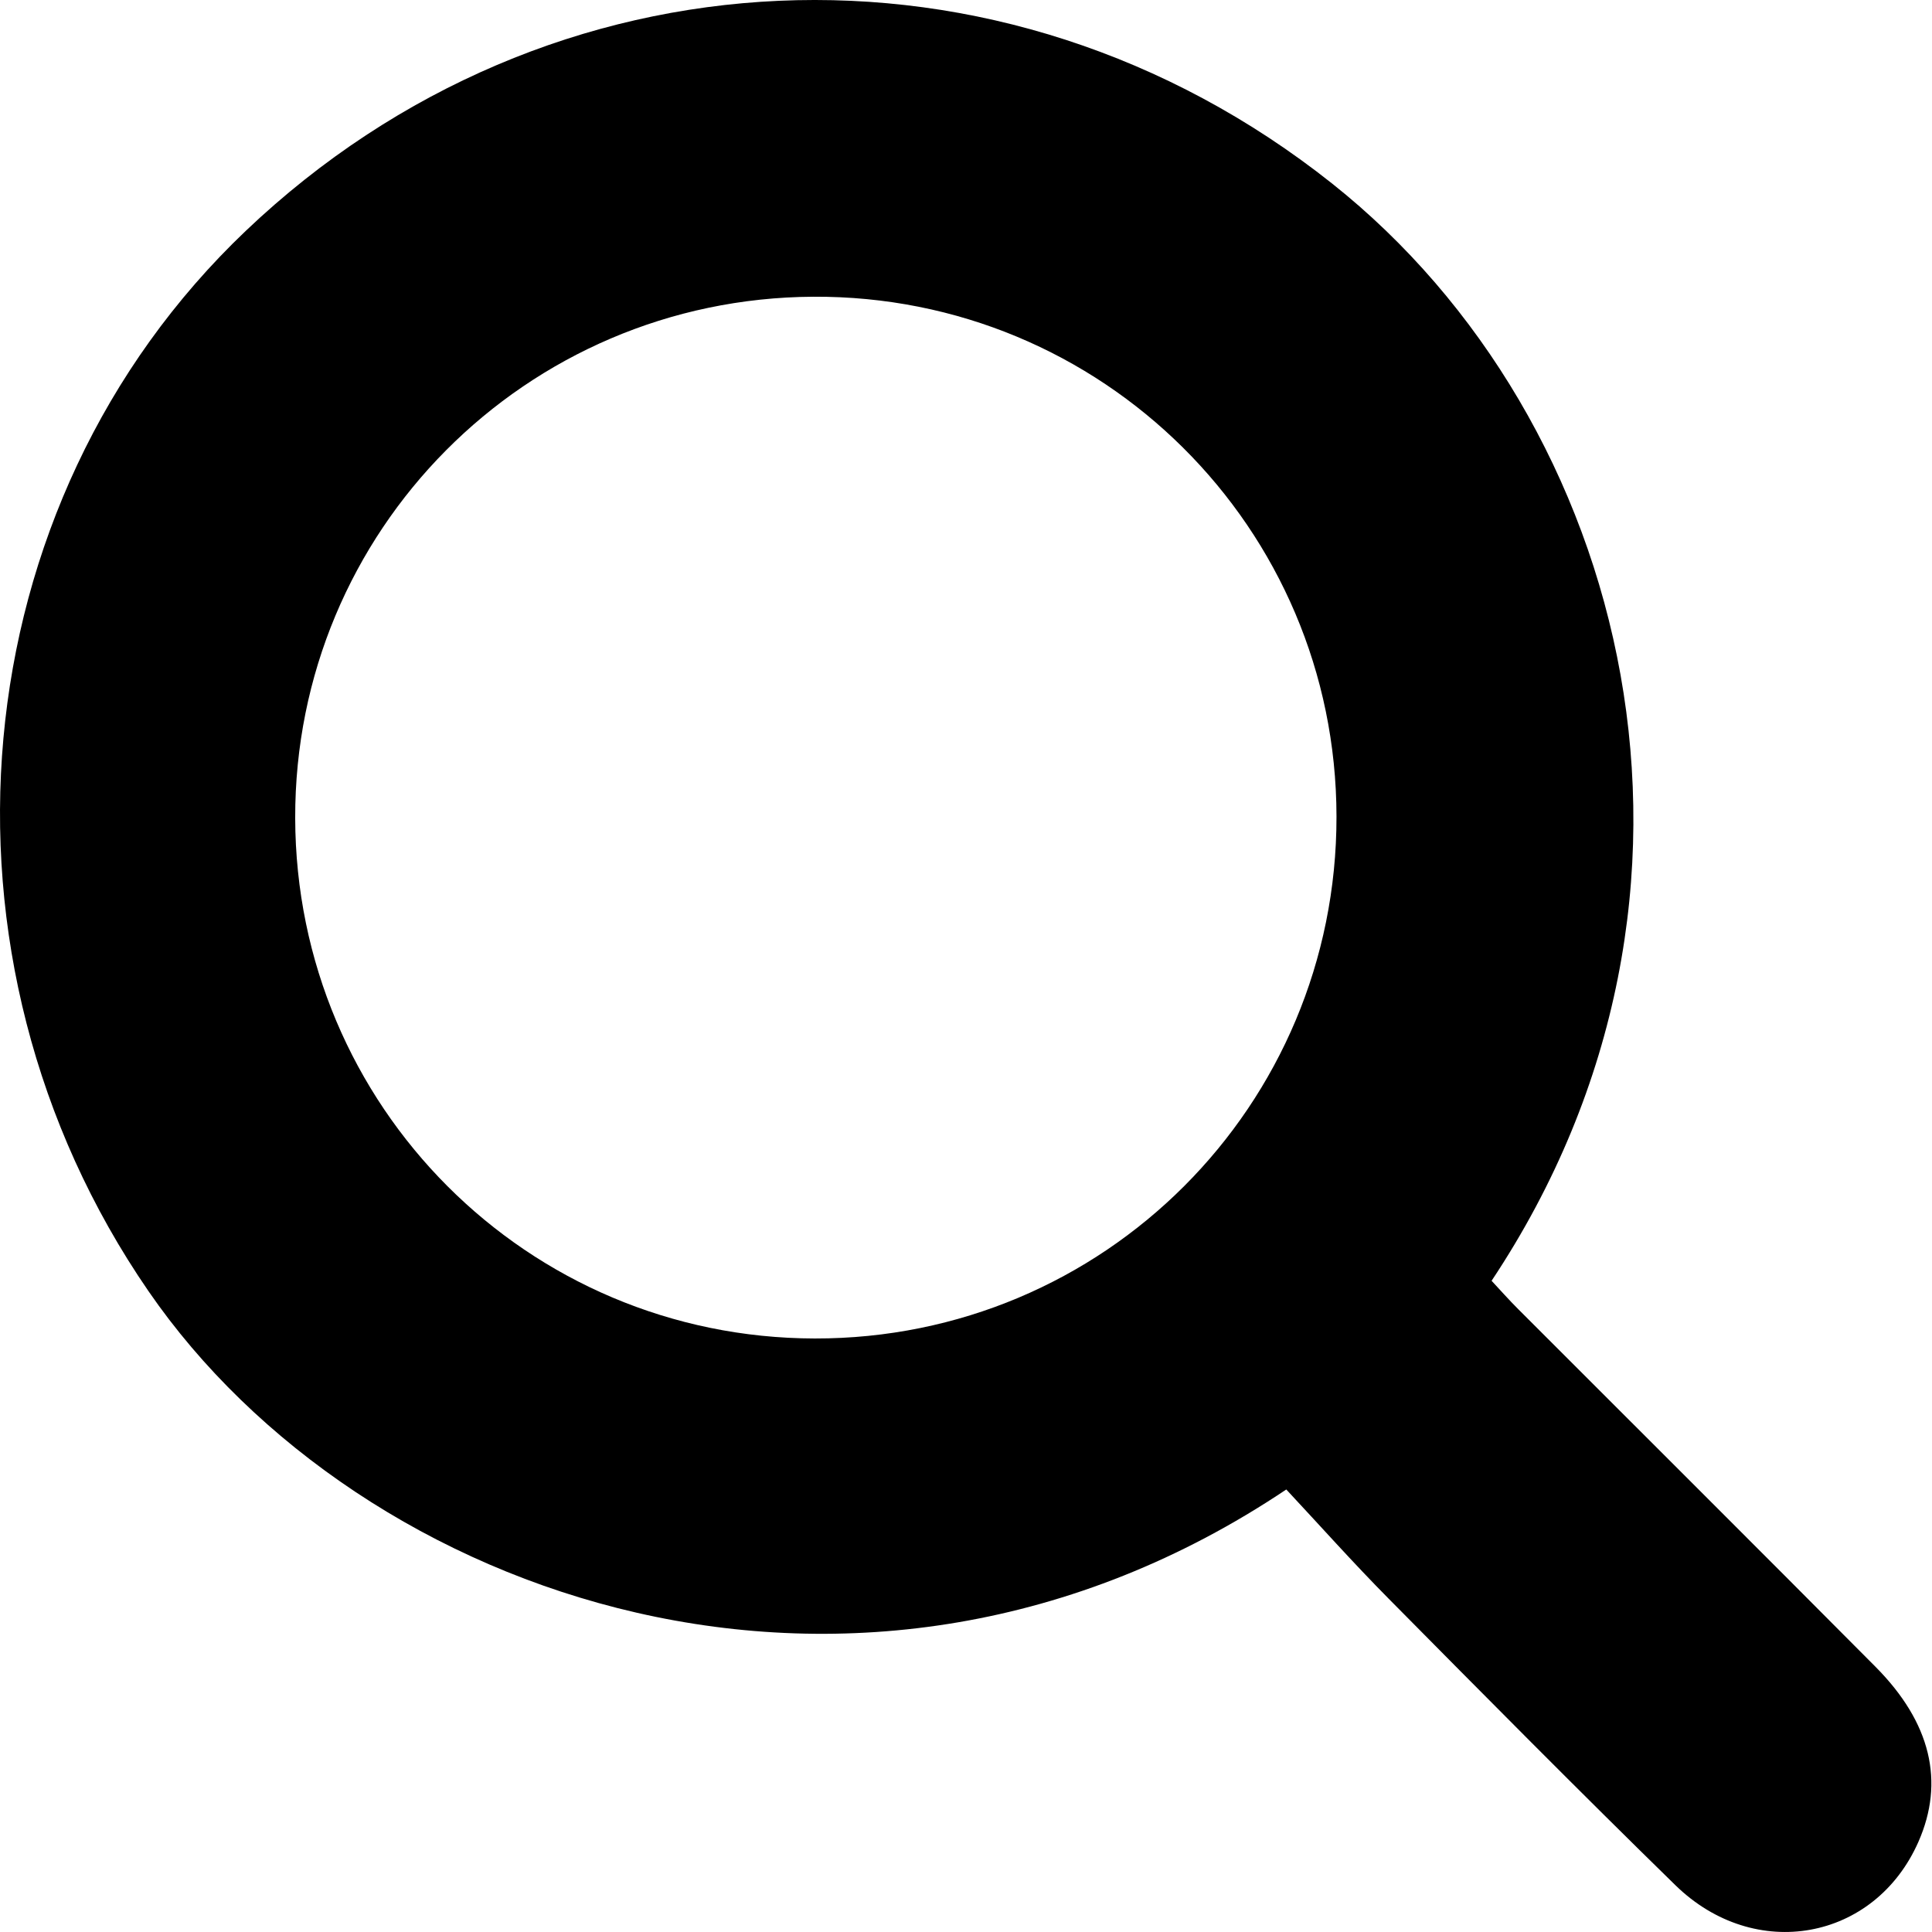
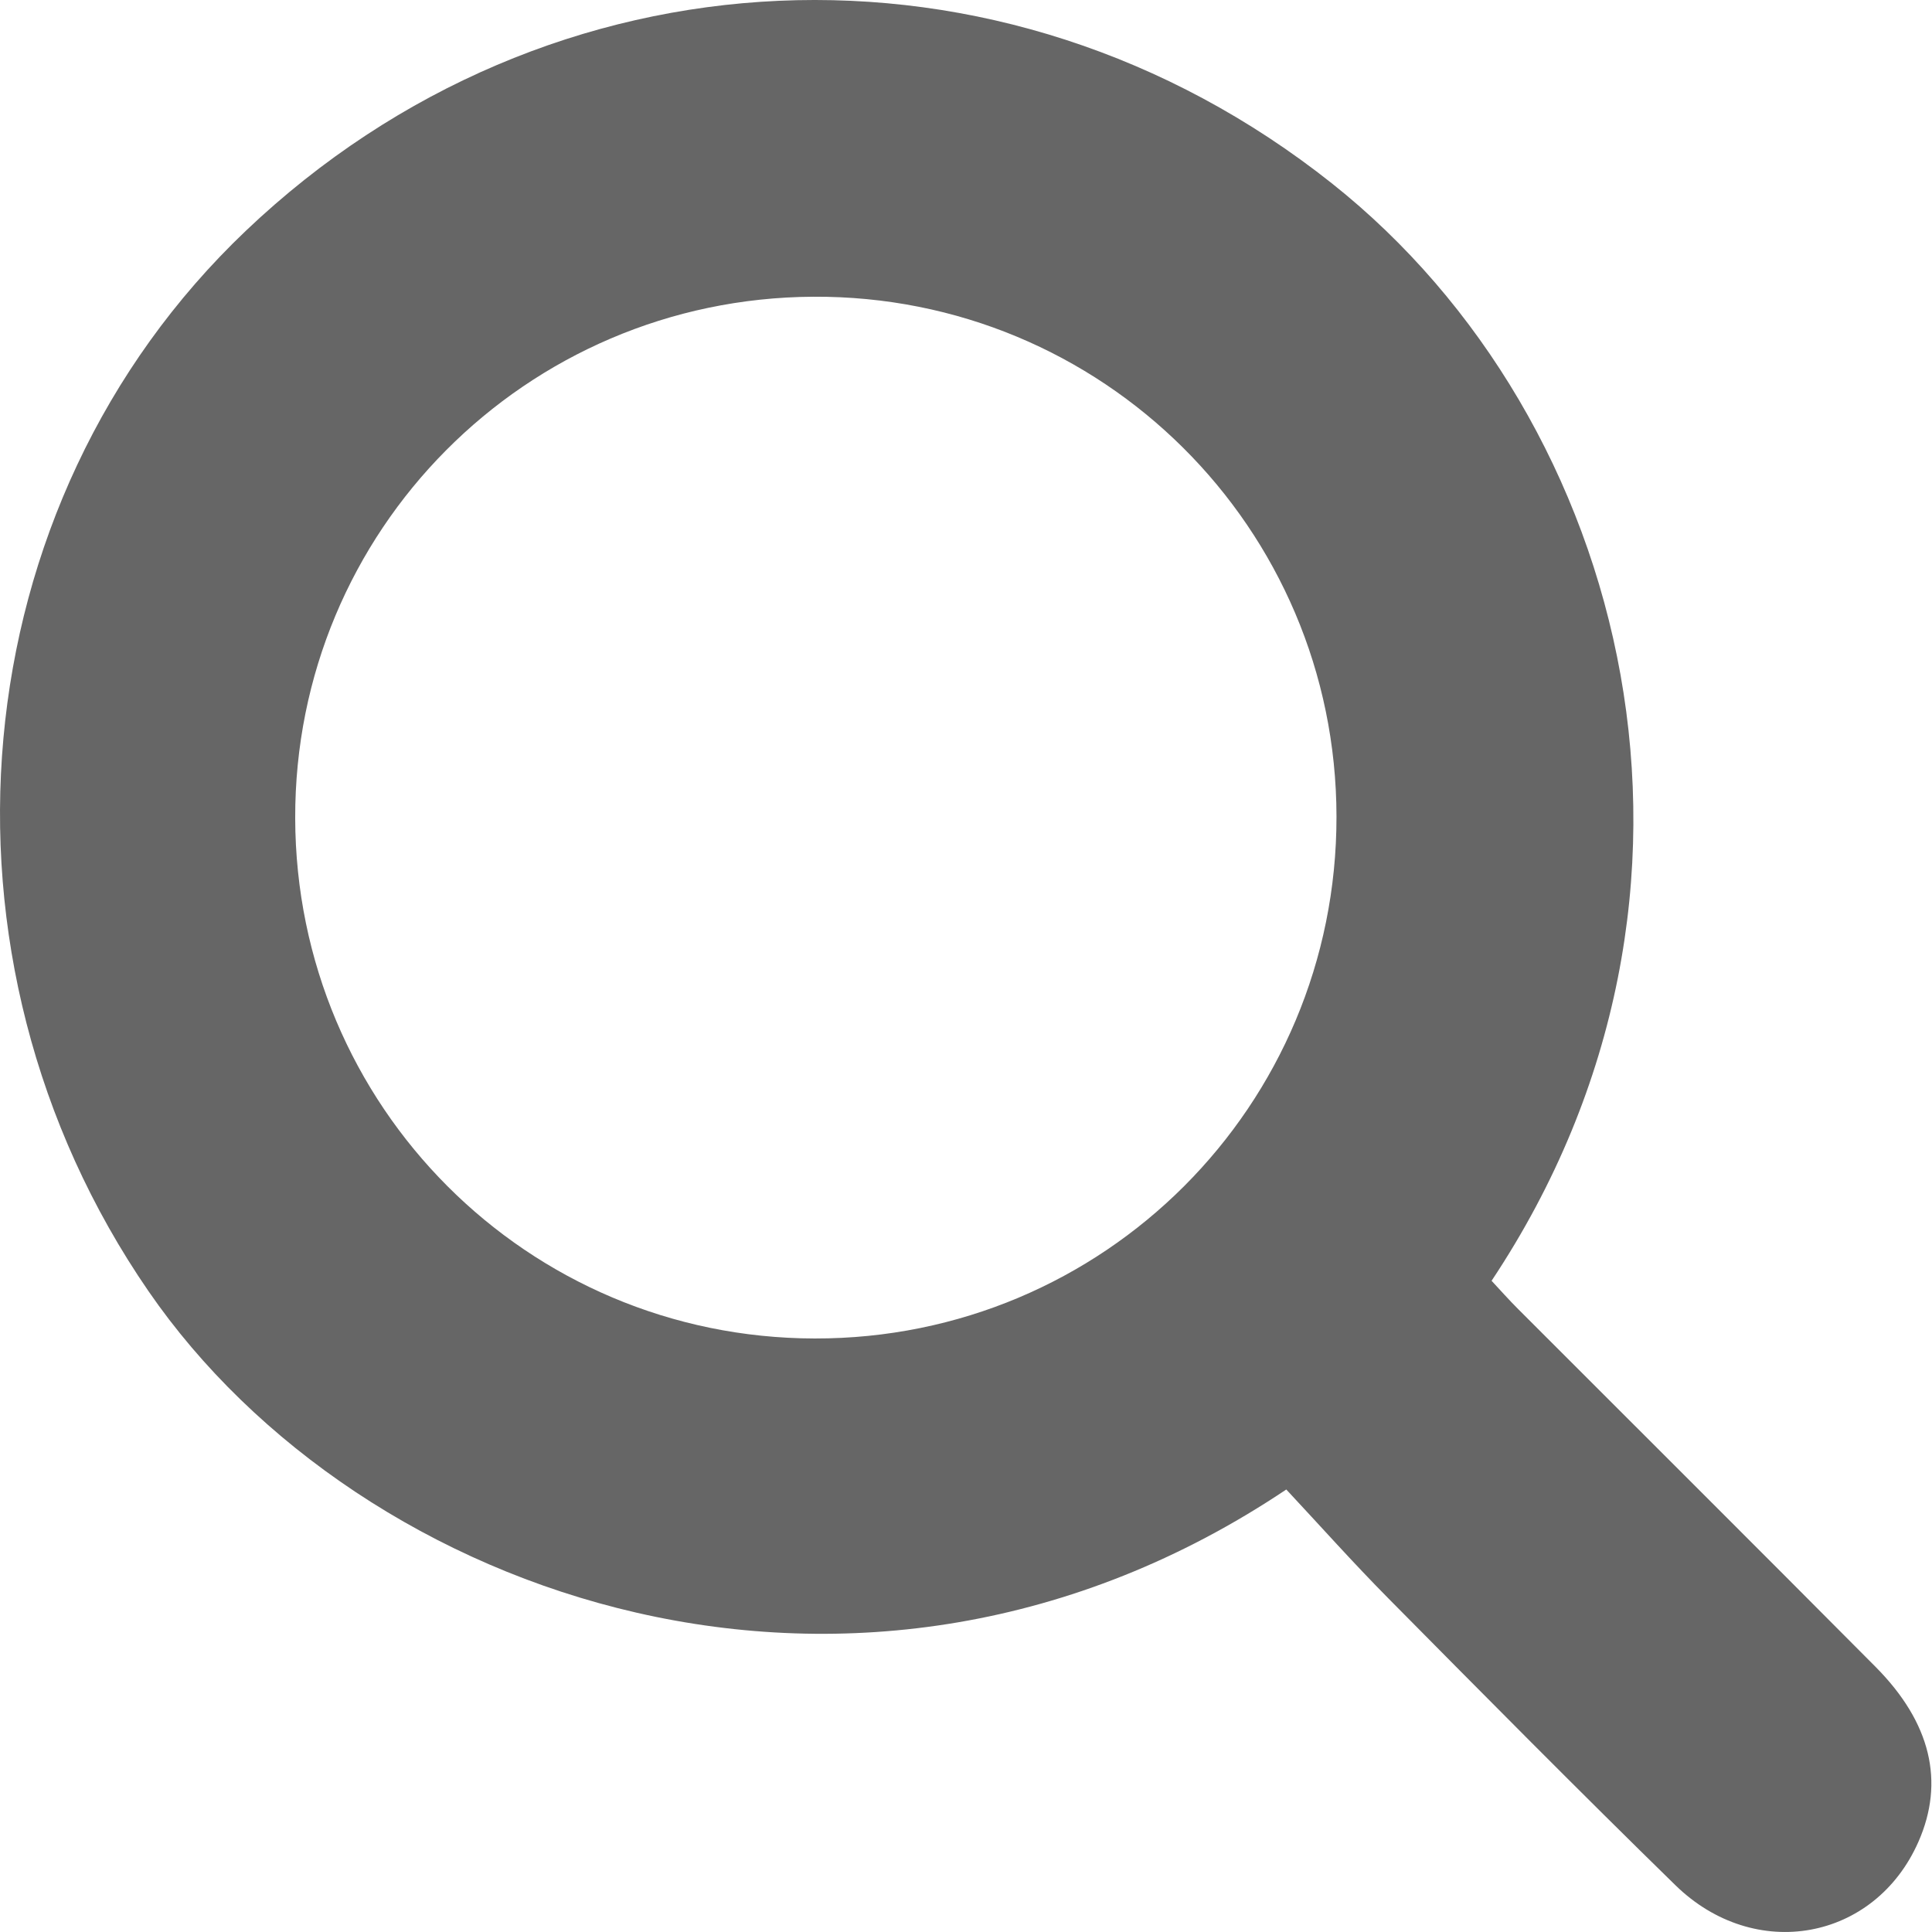
- <svg xmlns="http://www.w3.org/2000/svg" version="1.1" id="Layer_12" x="0px" y="0px" width="259.737px" height="259.822px" viewBox="0 0 259.737 259.822" style="enable-background:new 0 0 259.737 259.822;" xml:space="preserve">
+ <svg xmlns="http://www.w3.org/2000/svg" version="1.1" id="Layer_12" x="0px" y="0px" width="259.736px" height="259.822px" viewBox="0 0 259.736 259.822" enable-background="new 0 0 259.736 259.822" xml:space="preserve">
  <g>
-     <path d="M172.984,200.311c-57.367,38.439-124.566,14.645-153.003-26.654C-10.909,128.796-5.552,67.758,33.076,31.024   c40.731-38.732,101.663-41.6,146.071-6.34c39.99,31.754,56.287,95.203,21.447,147.56c1.146,1.227,2.326,2.561,3.582,3.816   c16.018,16.035,32.082,32.021,48.053,48.1c7.469,7.521,9.312,15.479,5.769,23.527c-5.854,13.295-21.98,16.301-32.693,5.834   c-12.99-12.693-25.768-25.605-38.545-38.516C181.975,210.174,177.446,205.088,172.984,200.311z M39.699,110.022   c0.088,38.74,31.214,69.916,69.869,69.982c38.866,0.066,70.208-31.283,70.168-70.187c-0.039-38.852-31.523-70.131-70.371-69.912   C70.673,40.123,39.611,71.386,39.699,110.022z" />
+     <path fill="#666666" d="M172.984,200.312c-57.366,38.438-124.565,14.645-153.003-26.654   C-10.909,128.796-5.552,67.758,33.076,31.024c40.73-38.732,101.662-41.6,146.07-6.34c39.99,31.754,56.287,95.203,21.447,147.56   c1.146,1.228,2.326,2.562,3.582,3.815c16.018,16.035,32.082,32.021,48.053,48.101c7.47,7.521,9.312,15.479,5.77,23.526   c-5.854,13.295-21.98,16.302-32.693,5.834c-12.99-12.692-25.768-25.604-38.545-38.516   C181.975,210.174,177.446,205.088,172.984,200.312z M39.699,110.022c0.088,38.741,31.214,69.917,69.868,69.982   c38.866,0.065,70.208-31.282,70.168-70.187c-0.039-38.852-31.522-70.131-70.37-69.912C70.673,40.123,39.611,71.386,39.699,110.022z   " />
  </g>
</svg>
